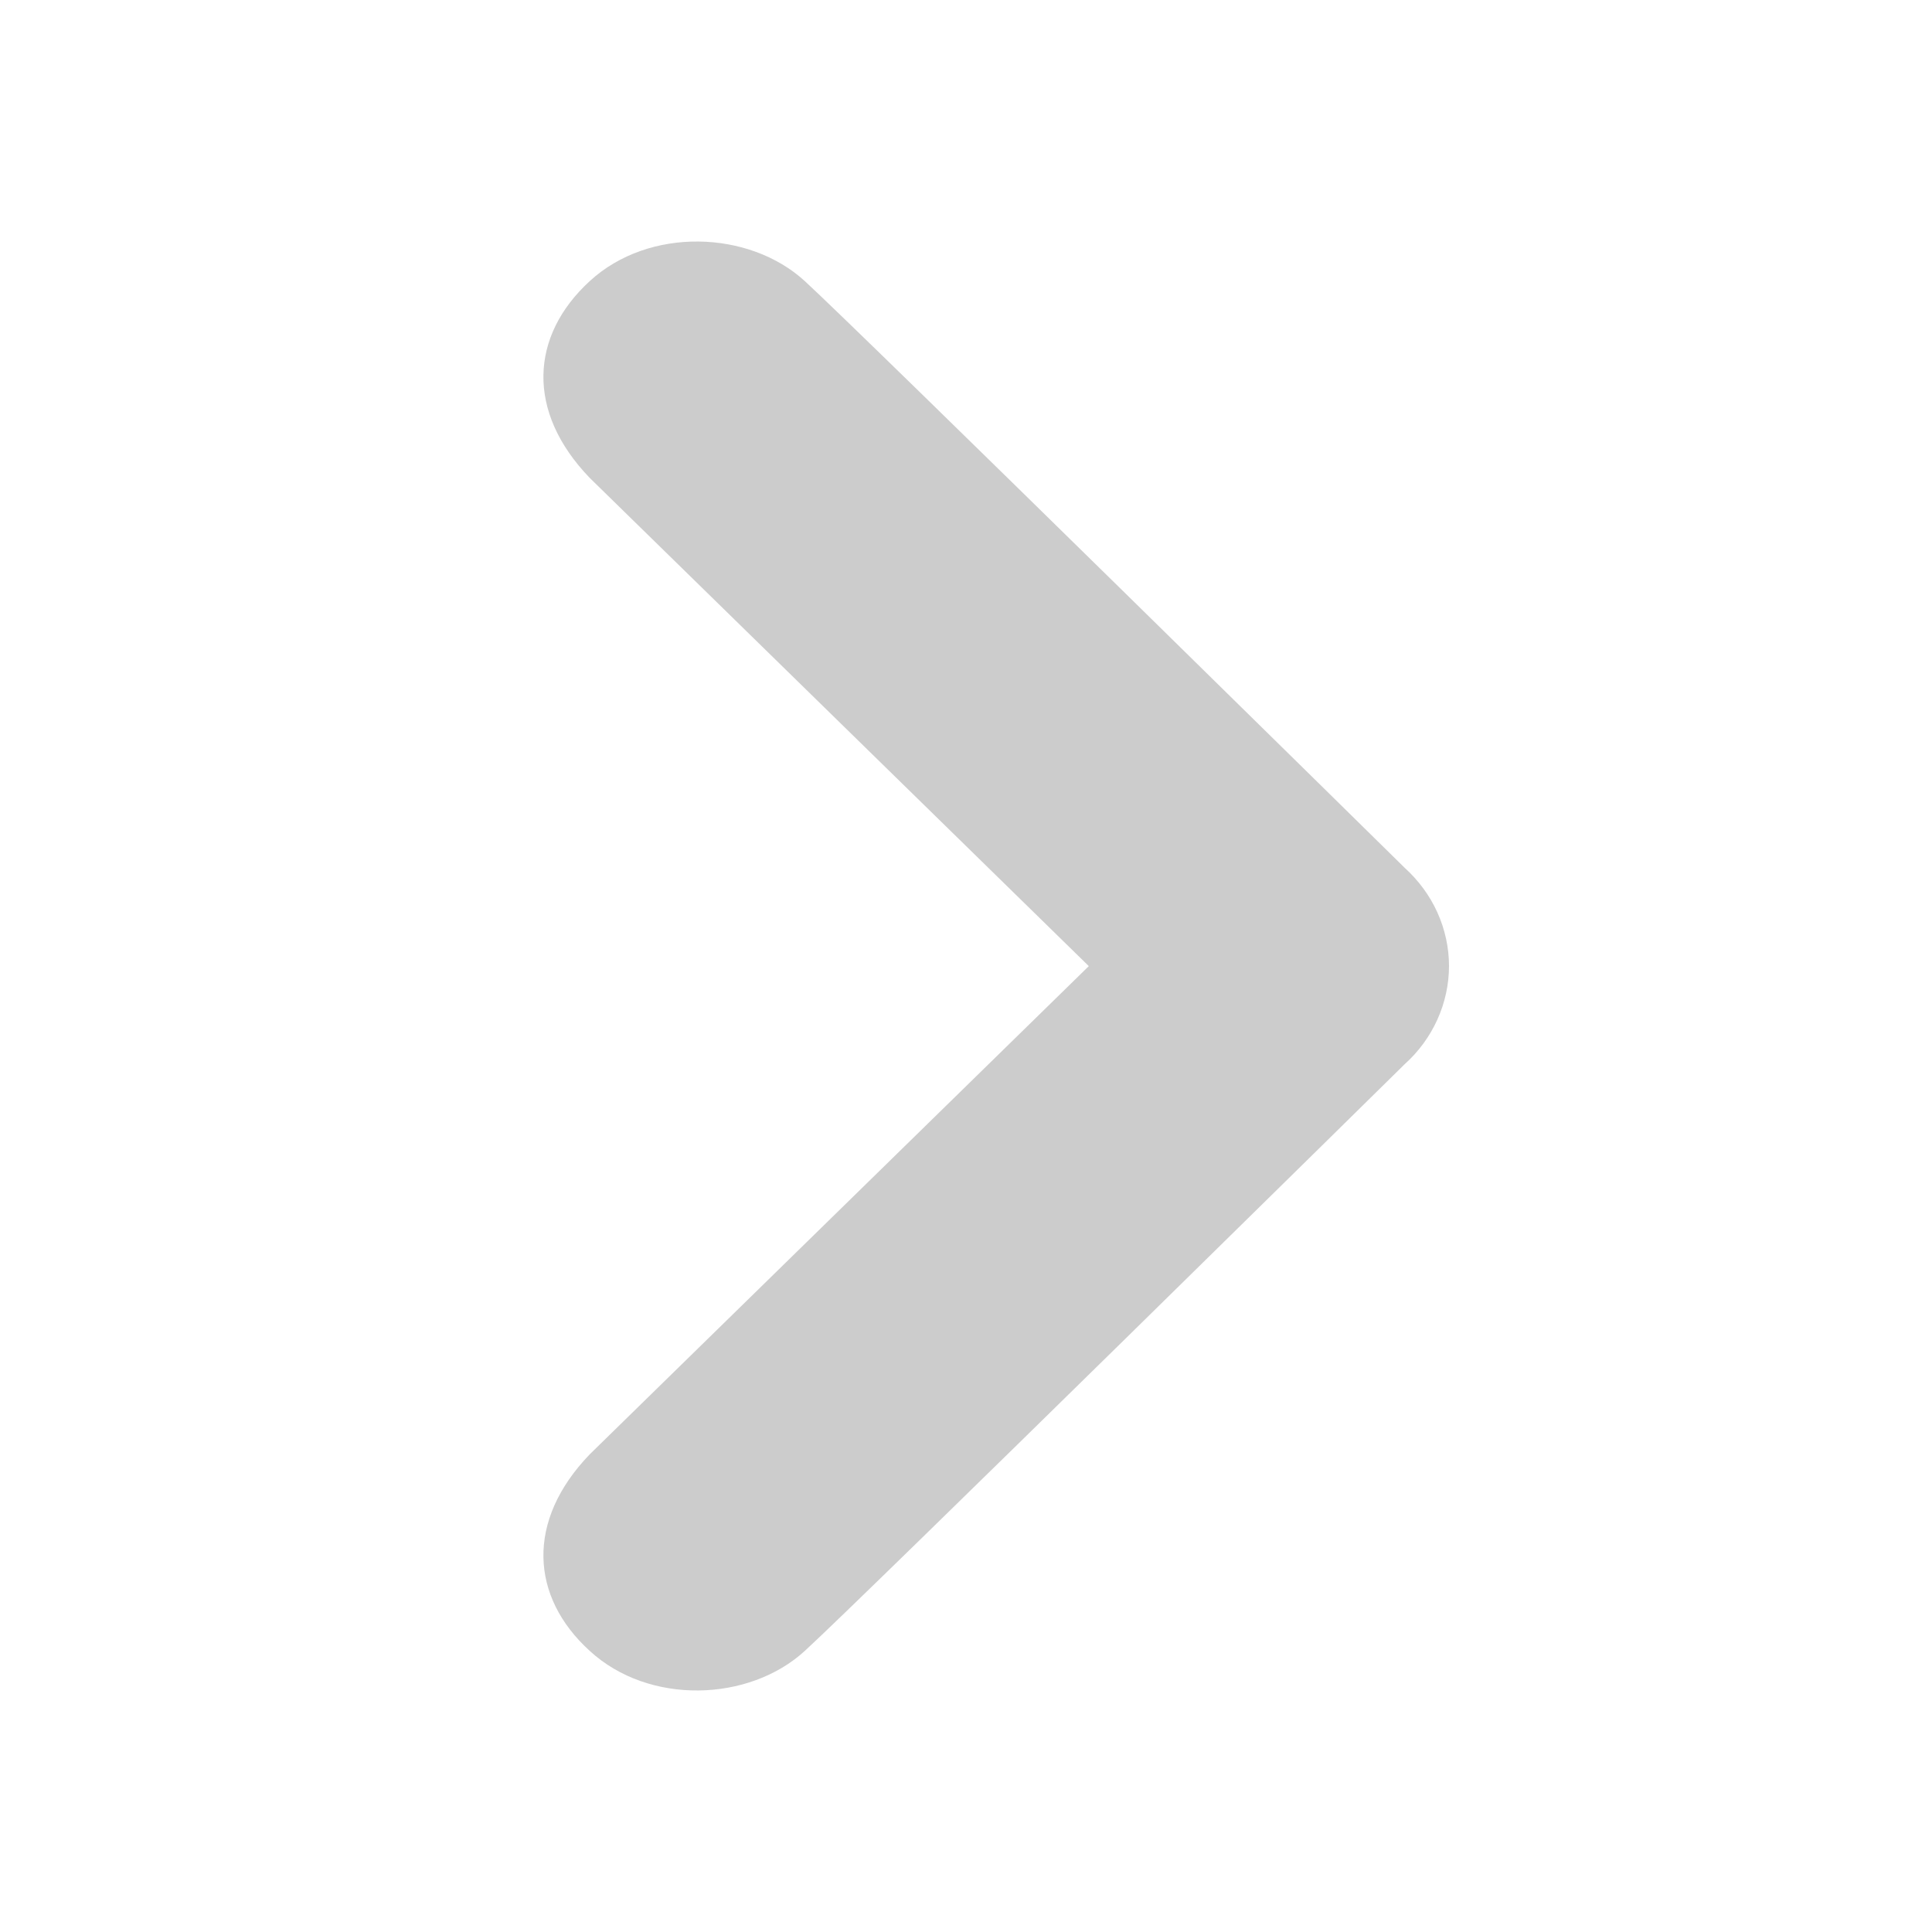
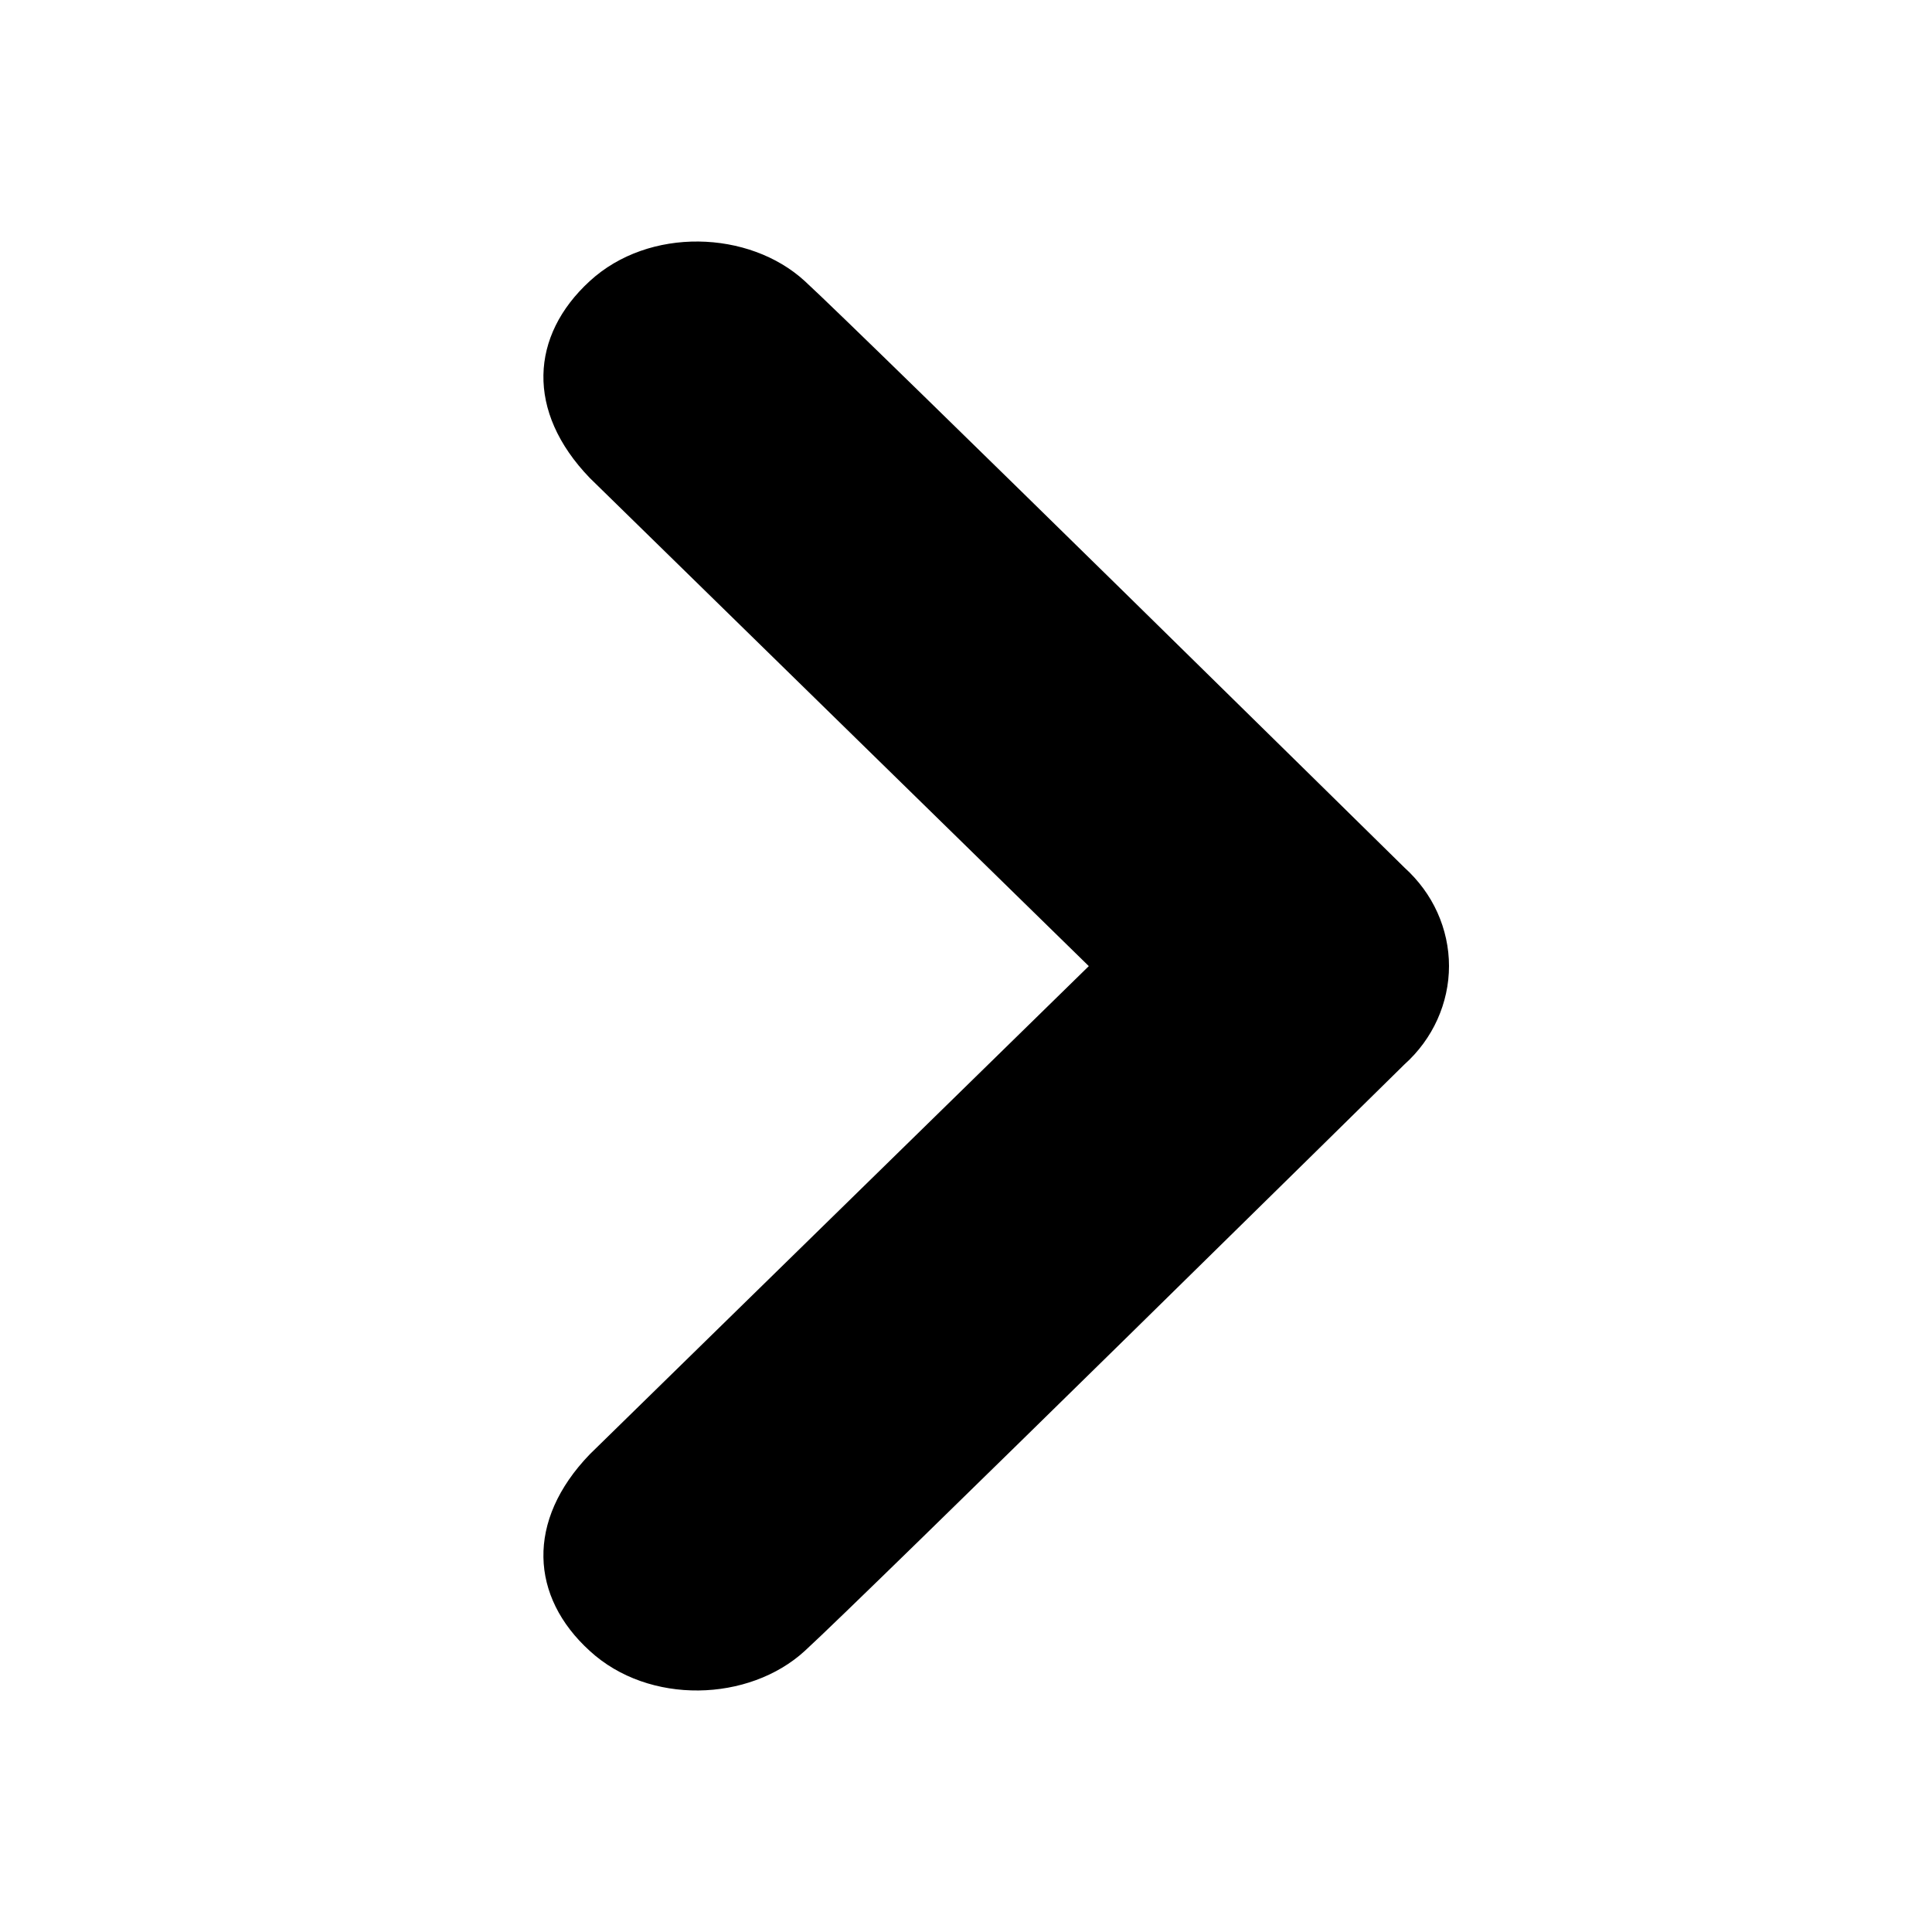
<svg xmlns="http://www.w3.org/2000/svg" width="16" height="16" viewBox="0 0 16 16" fill="none">
-   <g opacity="0.2">
-     <path d="M4.884 2.328C4.392 2.779 4.353 3.407 4.884 3.958L9.017 8.001L4.884 12.044C4.353 12.595 4.392 13.225 4.884 13.672C5.374 14.123 6.204 14.095 6.665 13.672C7.126 13.252 11.631 8.815 11.631 8.815C11.748 8.71 11.841 8.583 11.904 8.443C11.967 8.303 12 8.152 12 8C12 7.848 11.967 7.697 11.904 7.557C11.841 7.417 11.748 7.291 11.631 7.185C11.631 7.185 7.126 2.75 6.665 2.328C6.204 1.905 5.374 1.877 4.884 2.328Z" fill="black" />
-   </g>
+   <path d="M4.884 2.328C4.392 2.779 4.353 3.407 4.884 3.958L9.017 8.001L4.884 12.044C4.353 12.595 4.392 13.225 4.884 13.672C5.374 14.123 6.204 14.095 6.665 13.672C7.126 13.252 11.631 8.815 11.631 8.815C11.748 8.71 11.841 8.583 11.904 8.443C11.967 8.303 12 8.152 12 8C12 7.848 11.967 7.697 11.904 7.557C11.841 7.417 11.748 7.291 11.631 7.185C11.631 7.185 7.126 2.75 6.665 2.328C6.204 1.905 5.374 1.877 4.884 2.328Z" fill="black" />
</svg>
